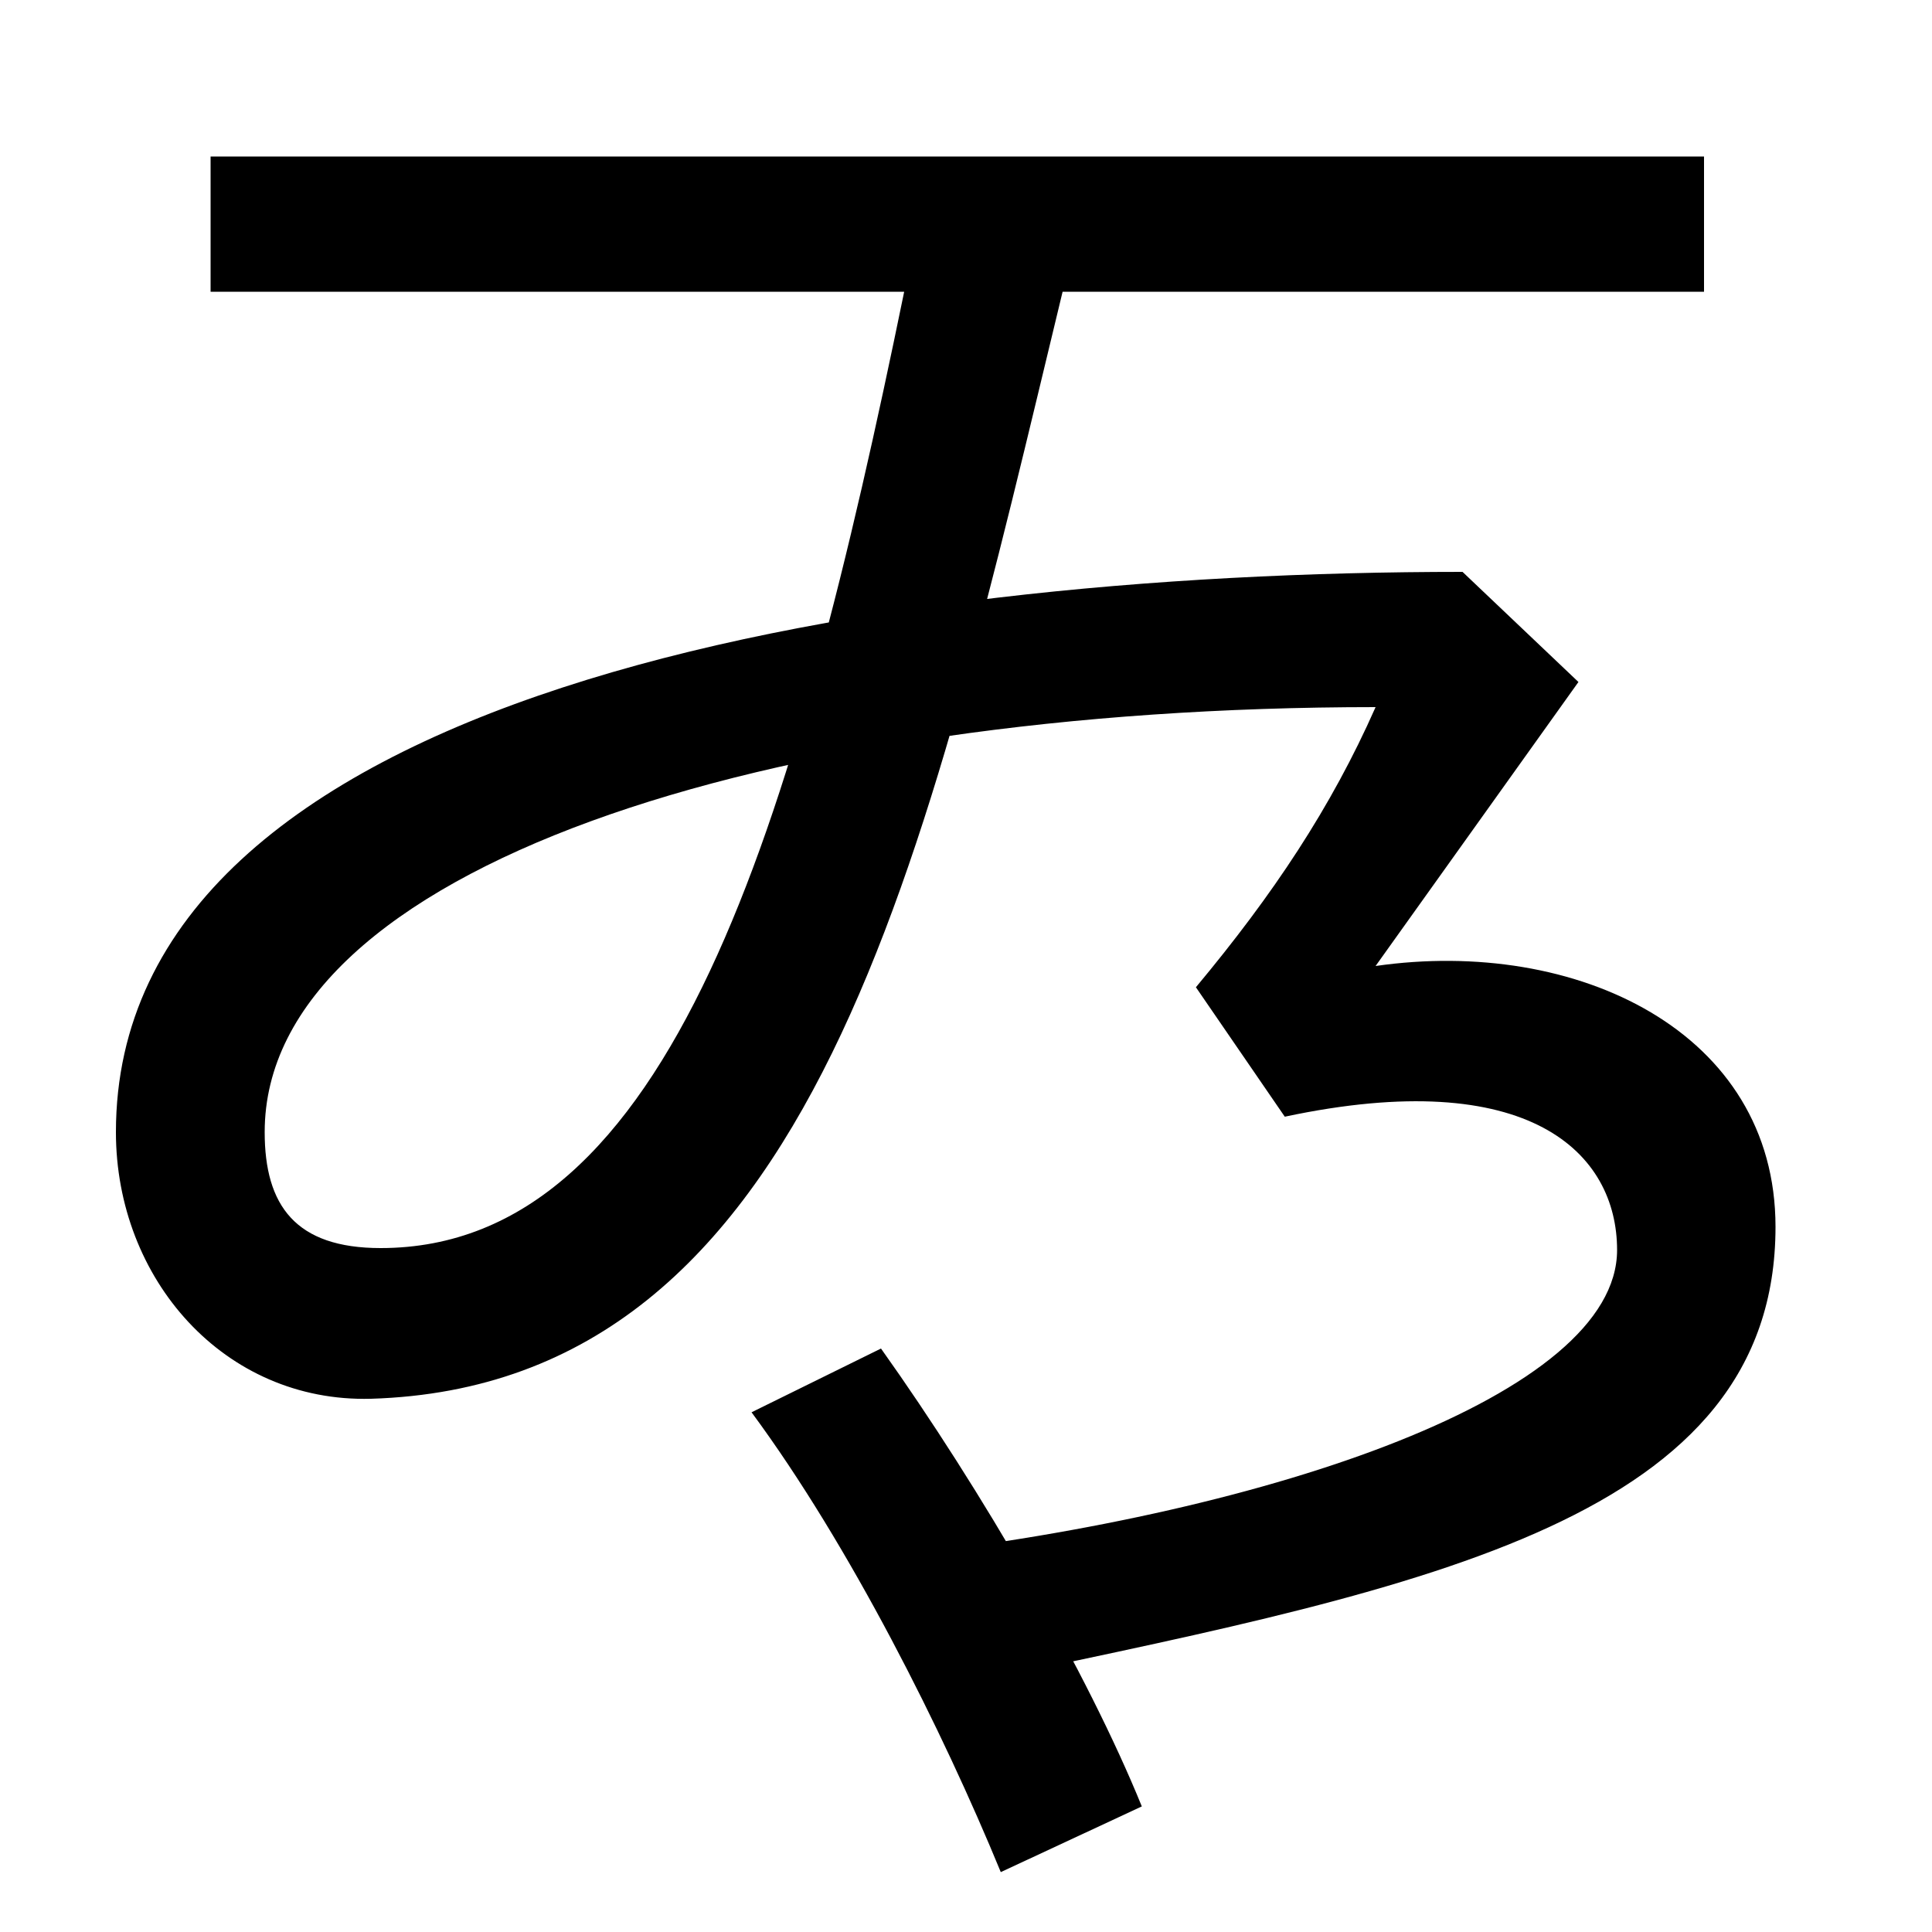
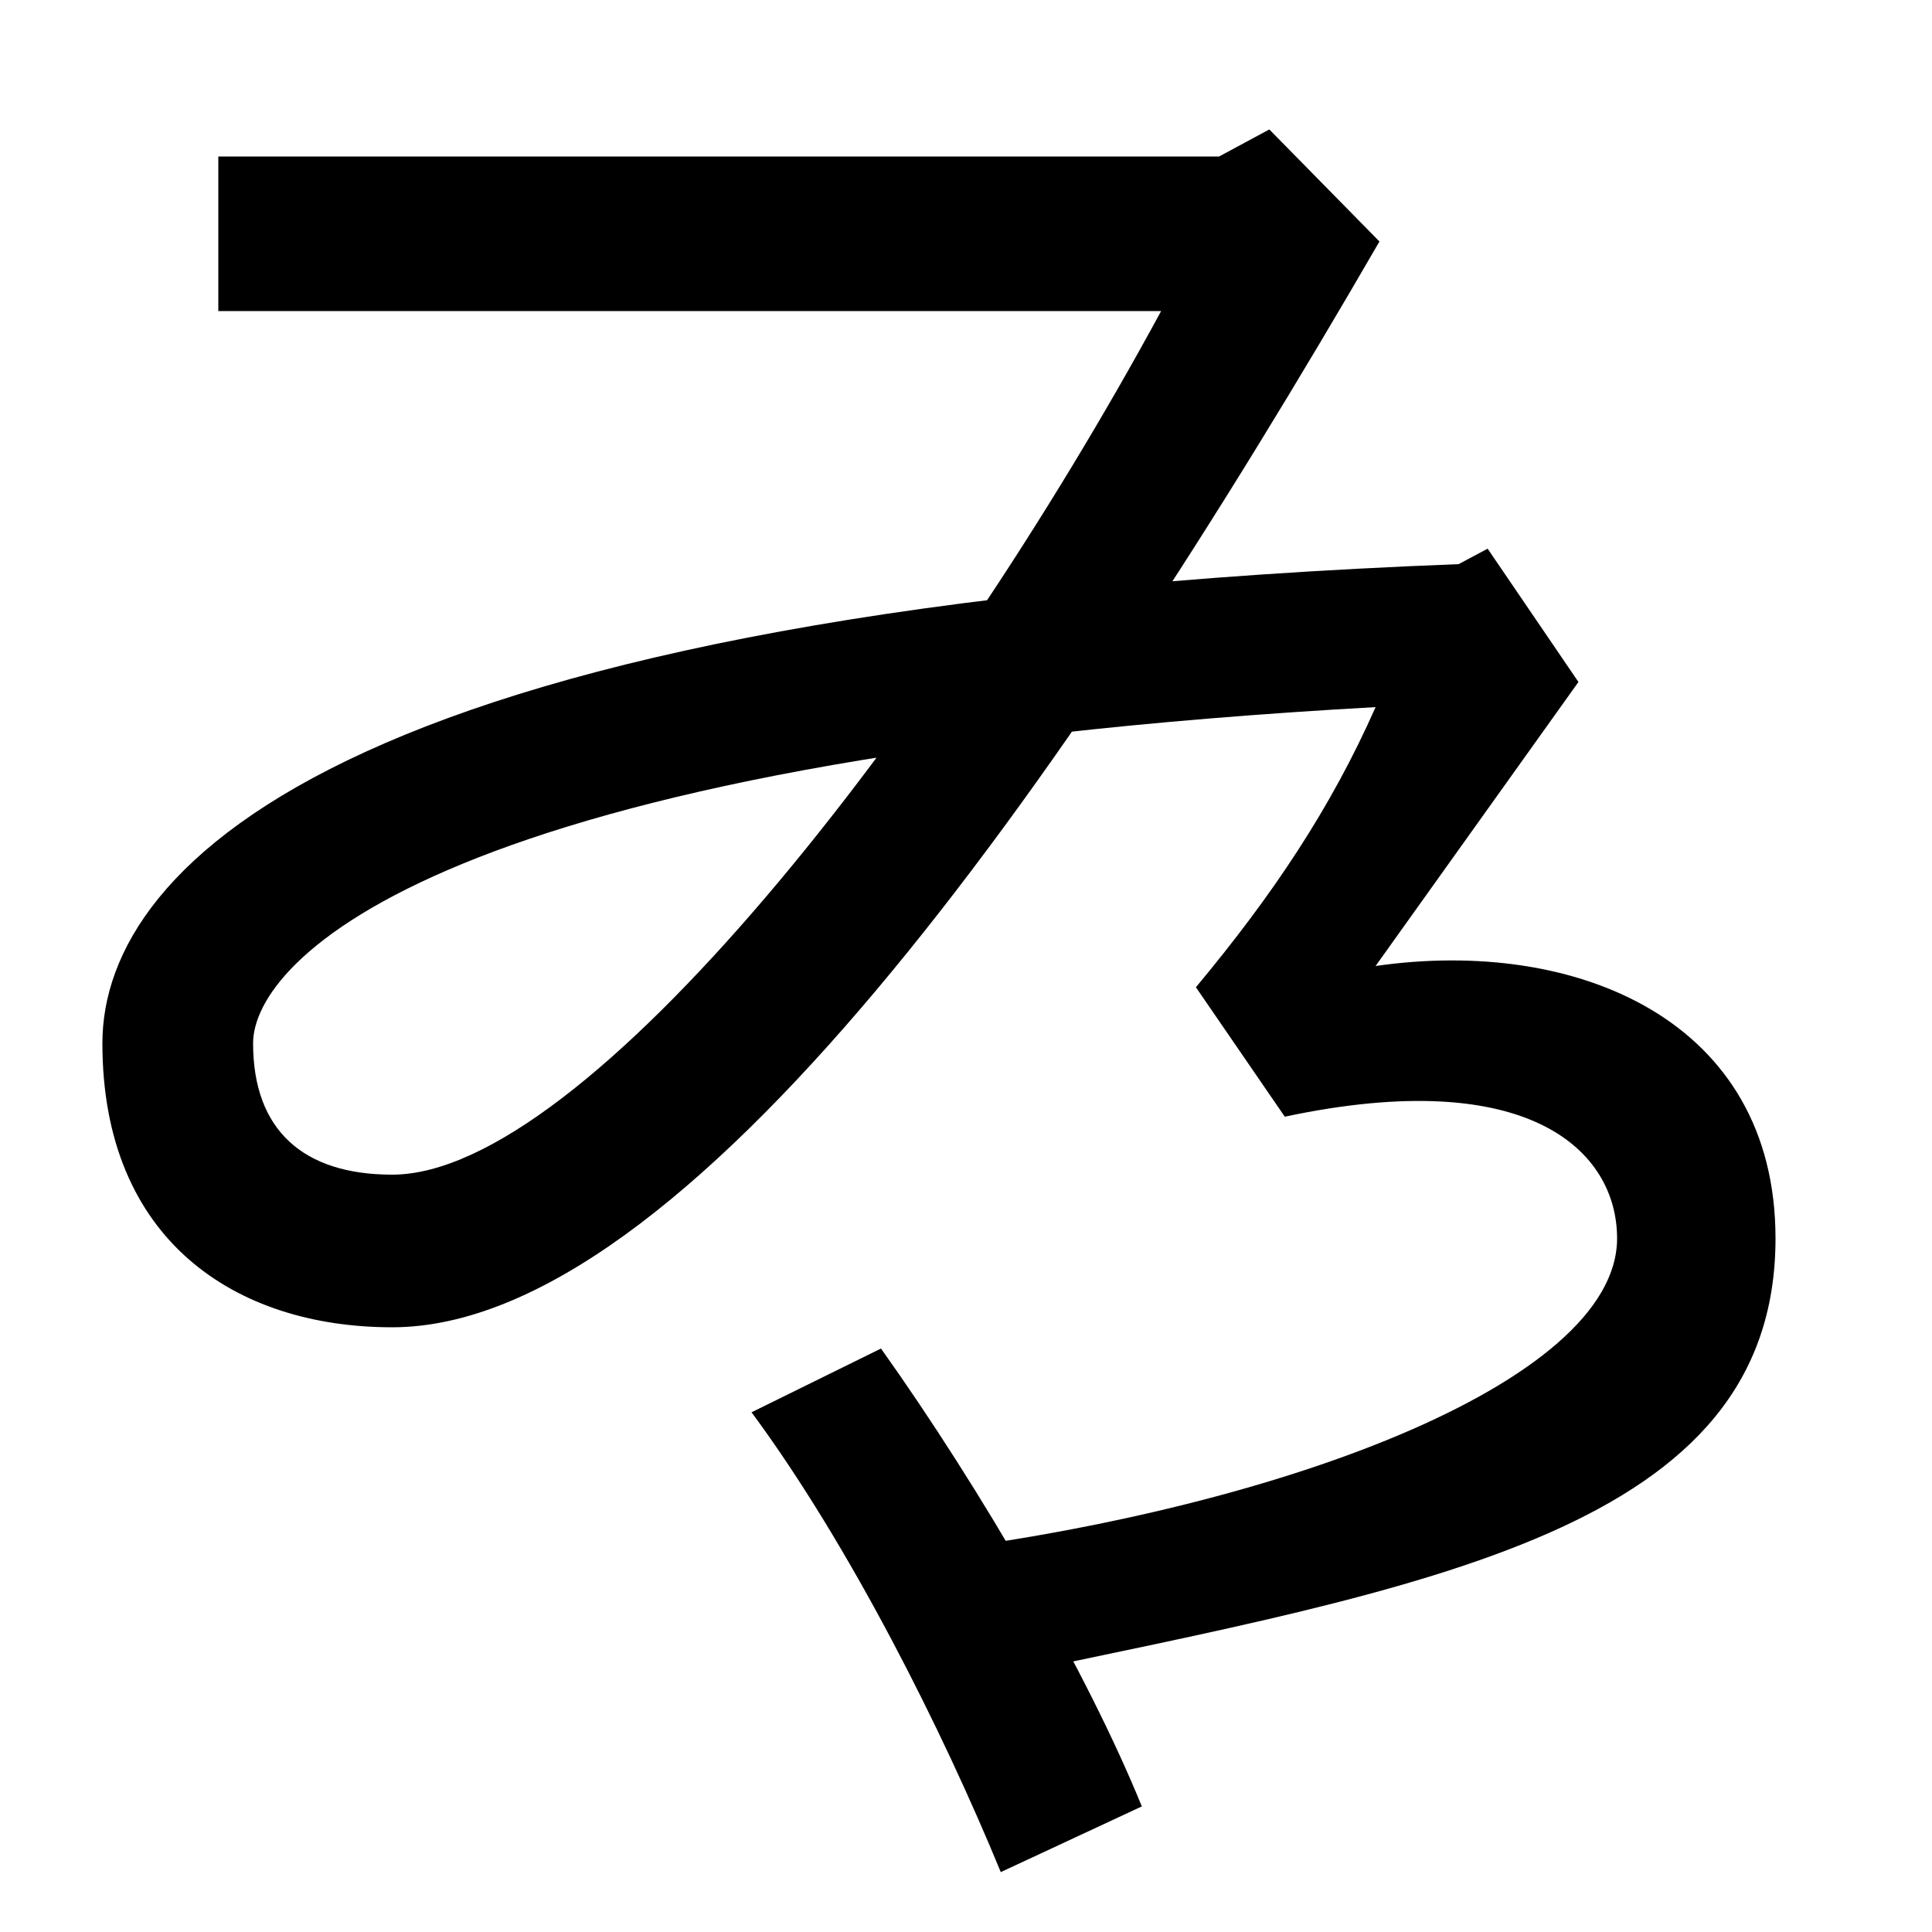
<svg xmlns="http://www.w3.org/2000/svg" width="1000" height="1000">
-   <path d="M517 12C740 59 919 94 919 245C919 346 816 395 712 380L817 527L757 584C444 584 60 521 60 294C60 218 116 154 192 156C422 163 479 435 550 729H882V799H109V729H468C411 451 347 234 197 234C153 234 137 256 137 294C137 430 396 514 712 514C689 462 659 417 619 369L665 302C792 329 837 283 837 233C837 158 659 97 466 75ZM518 -89 591 -55C563 14 508 109 456 182L389 149C440 80 488 -16 518 -89Z" transform="translate(0, 880) scale(1,-1)" />
+   <path d="M712 514C689 462 659 417 619 369L665 302C792 329 837 284 837 239C837 164 659 97 466 75L517 12C740 59 919 88 919 239C919 352 816 395 712 380L817 527L770 596L755 588C183 566 53 434 53 340C53 238 122 193 203 193C354 193 549 470 714 755L657 813L631 799H113V719H601C485 505 303 272 203 272C157 272 131 295 131 340C131 383 227 487 712 514ZM518 -89 591 -55C563 14 508 109 456 182L389 149C440 80 488 -16 518 -89Z" transform="translate(0, 880) scale(1,-1)" />
</svg>
